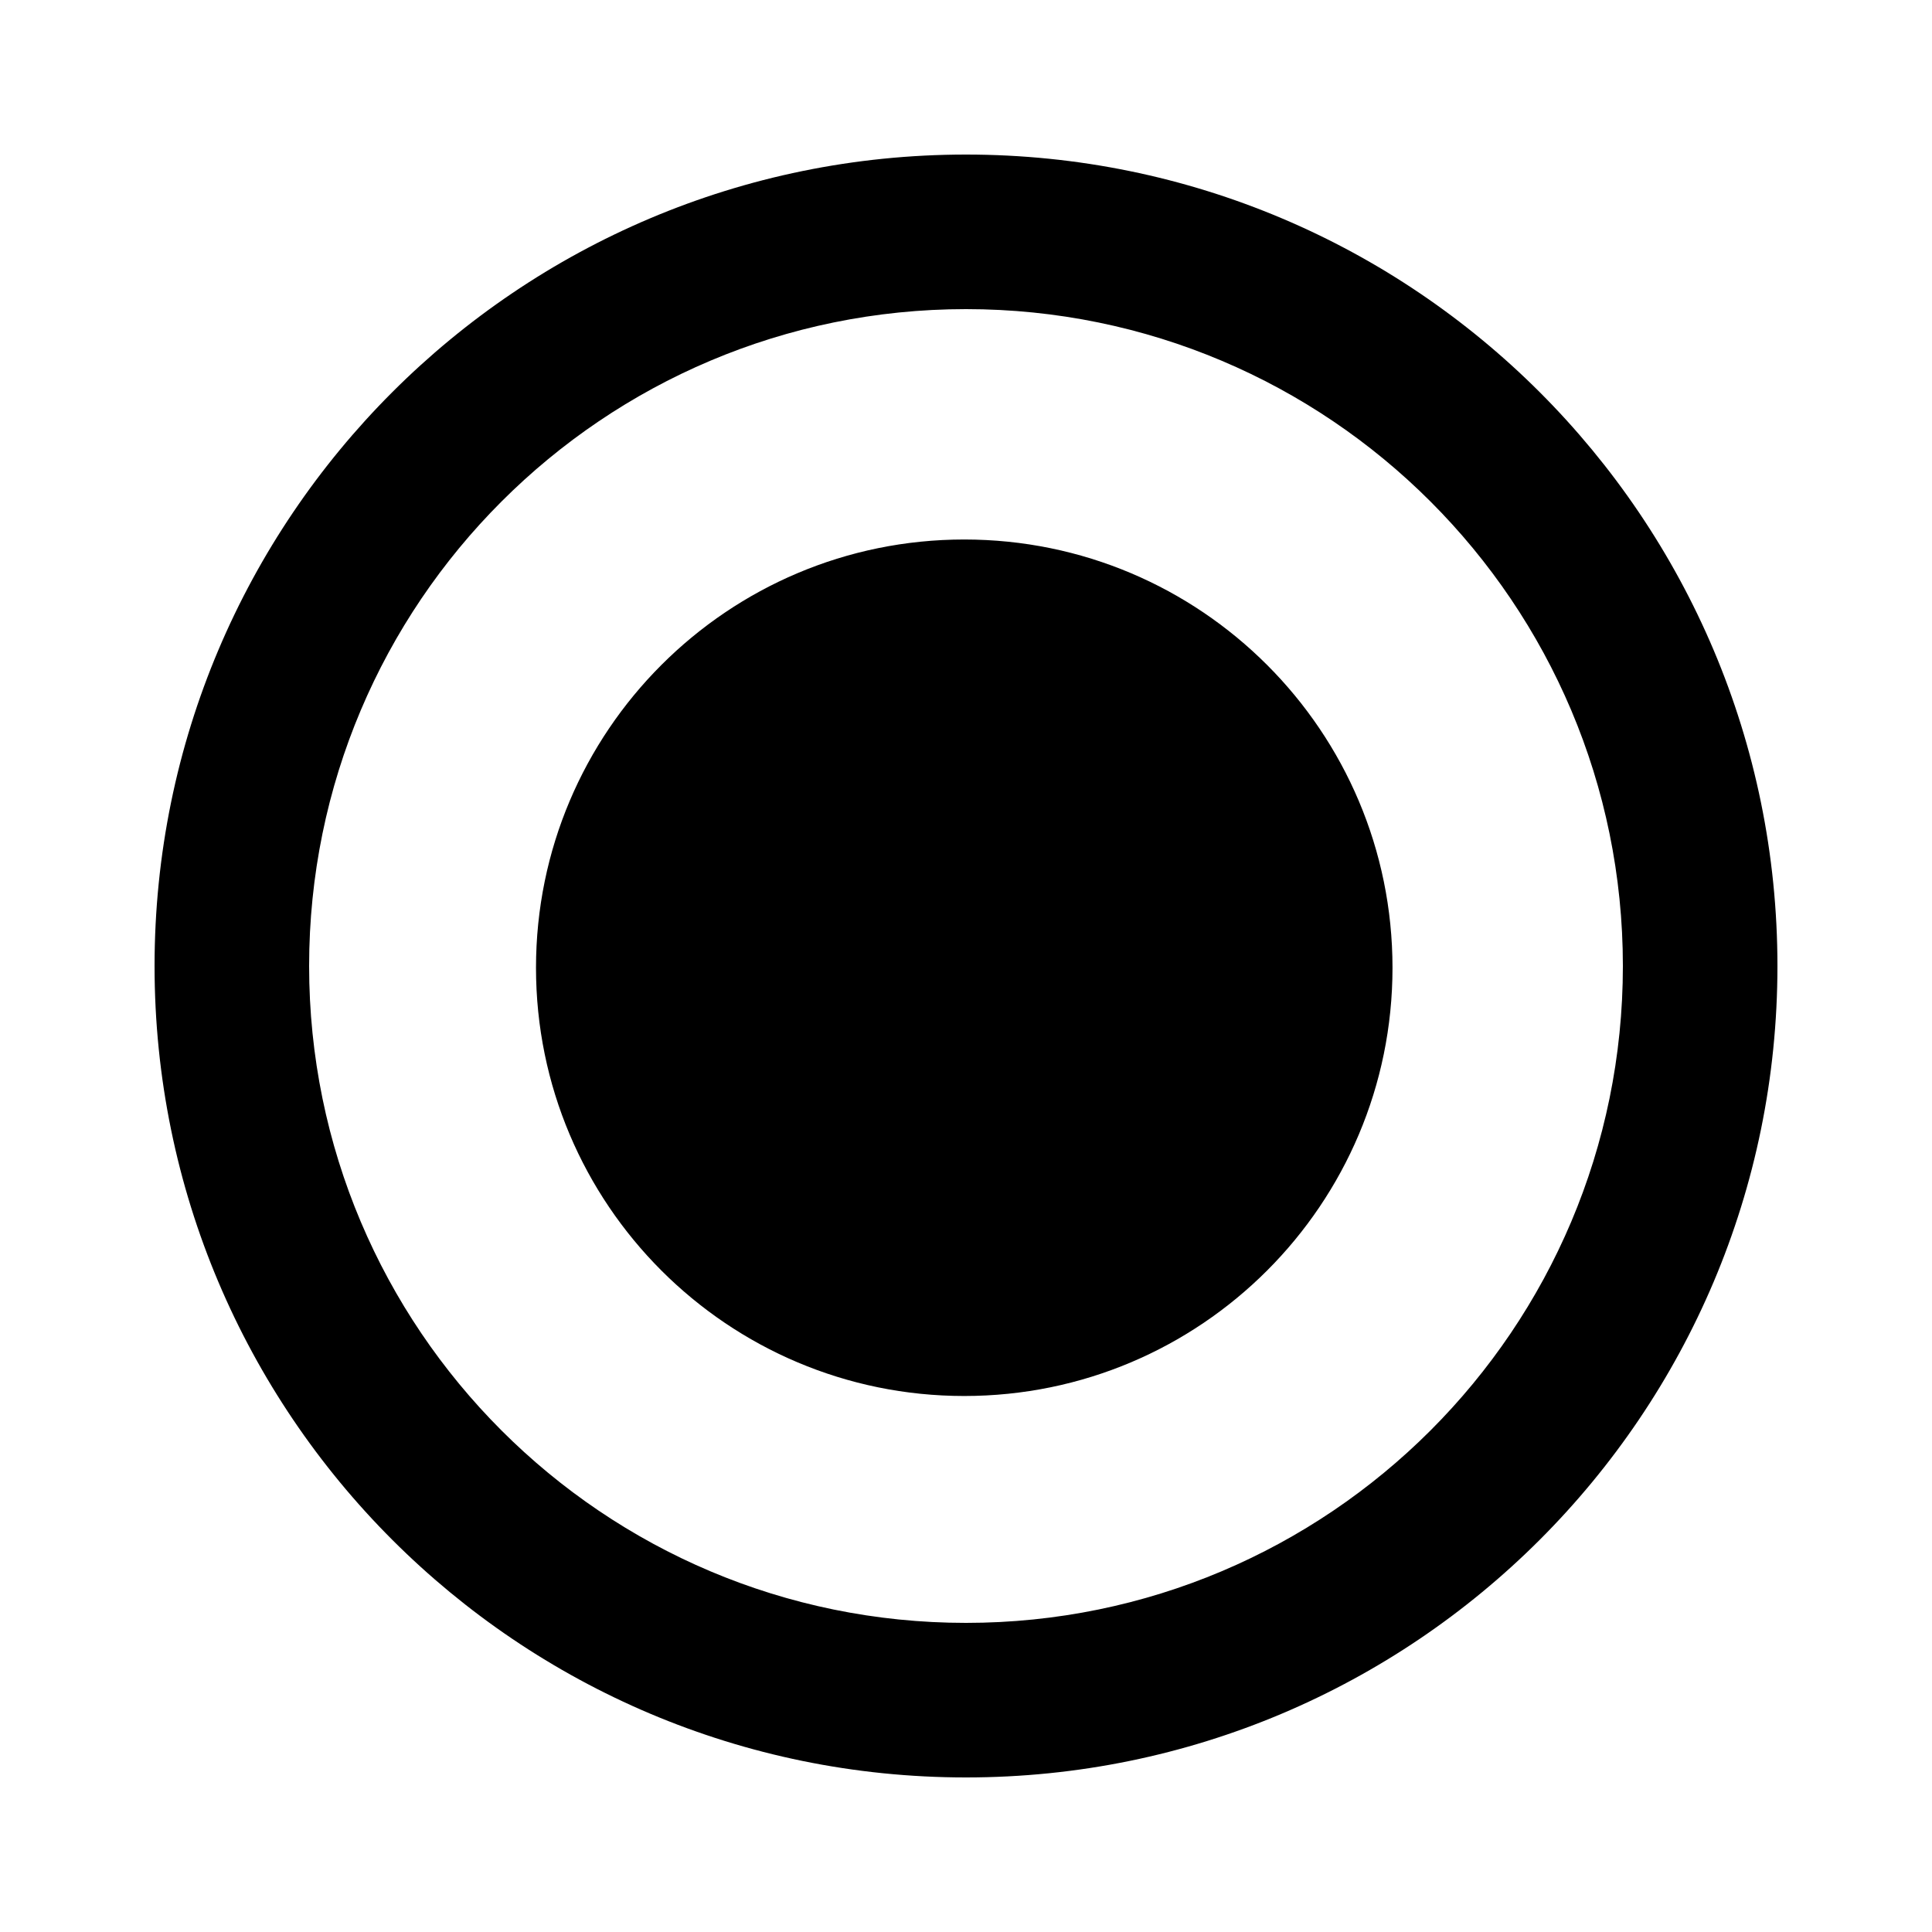
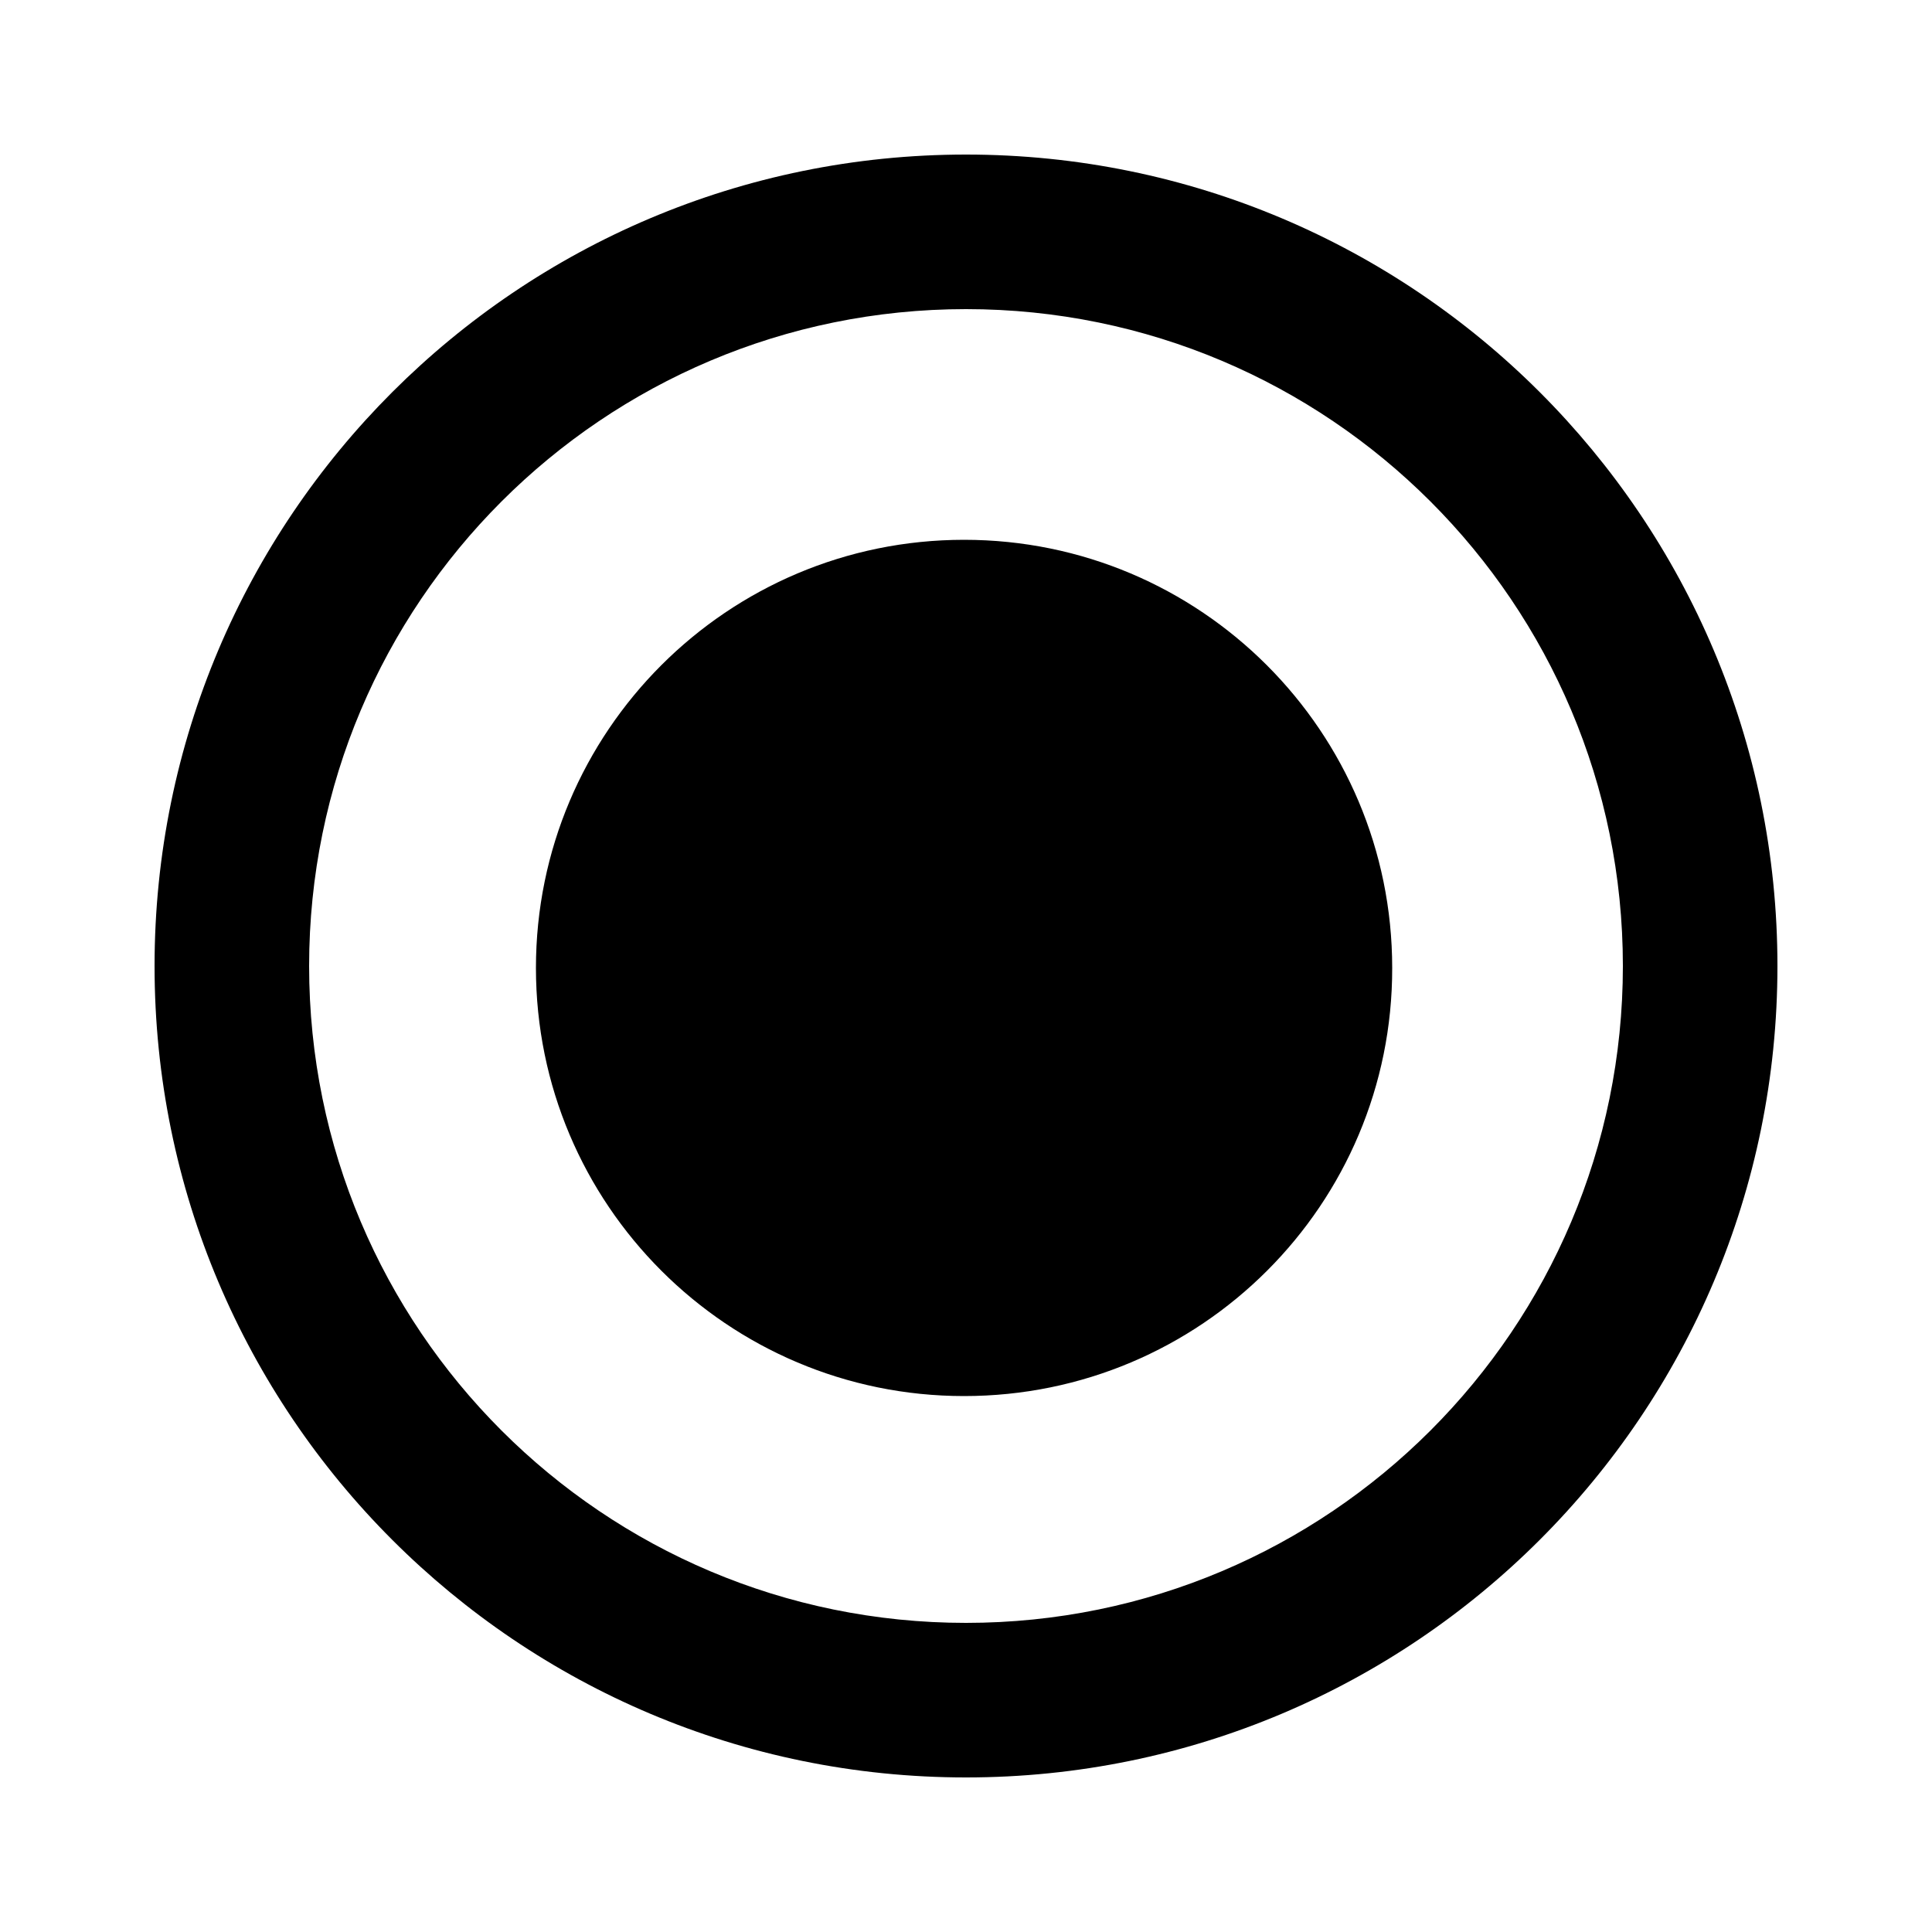
- <svg xmlns="http://www.w3.org/2000/svg" width="500" height="500" viewBox="0 0 500 500">
-   <defs>
-     <style>
-       .cls-1 {
-         fill-rule: evenodd;
-       }
-     </style>
-   </defs>
-   <g id="Artboard_1" data-name="Artboard 1">
-     <g id="Next">
-       <path id="info" class="cls-1" d="M250,460C134.02,460,40,365.98,40,250S134.02,40,250,40s210,94.02,210,210S365.98,460,250,460Zm0-380A170,170,0,1,0,420,250,170,170,0,0,0,250,80Zm-0.452,281.283a110.831,110.831,0,1,1,110.83-110.831A110.831,110.831,0,0,1,249.548,361.283Z" />
-     </g>
-   </g>
+ <svg xmlns="http://www.w3.org/2000/svg" version="1.1" id="Layer_1" x="0px" y="0px" viewBox="0 0 500 500" style="enable-background:new 0 0 500 500;" xml:space="preserve">
+   <path id="Artboard_1" d="M250,460c-116,0-210-94-210-210S134,40,250,40s210,94,210,210S366,460,250,460z M250,80  c-93.9,0-170,76.1-170,170s76.1,170,170,170s170-76.1,170-170S343.9,80,250,80z M249.5,361.3c-61.2,0-110.8-49.6-110.8-110.8  s49.6-110.8,110.8-110.8s110.8,49.6,110.8,110.8c0,0,0,0,0,0C360.4,311.7,310.8,361.3,249.5,361.3z" />
</svg>
